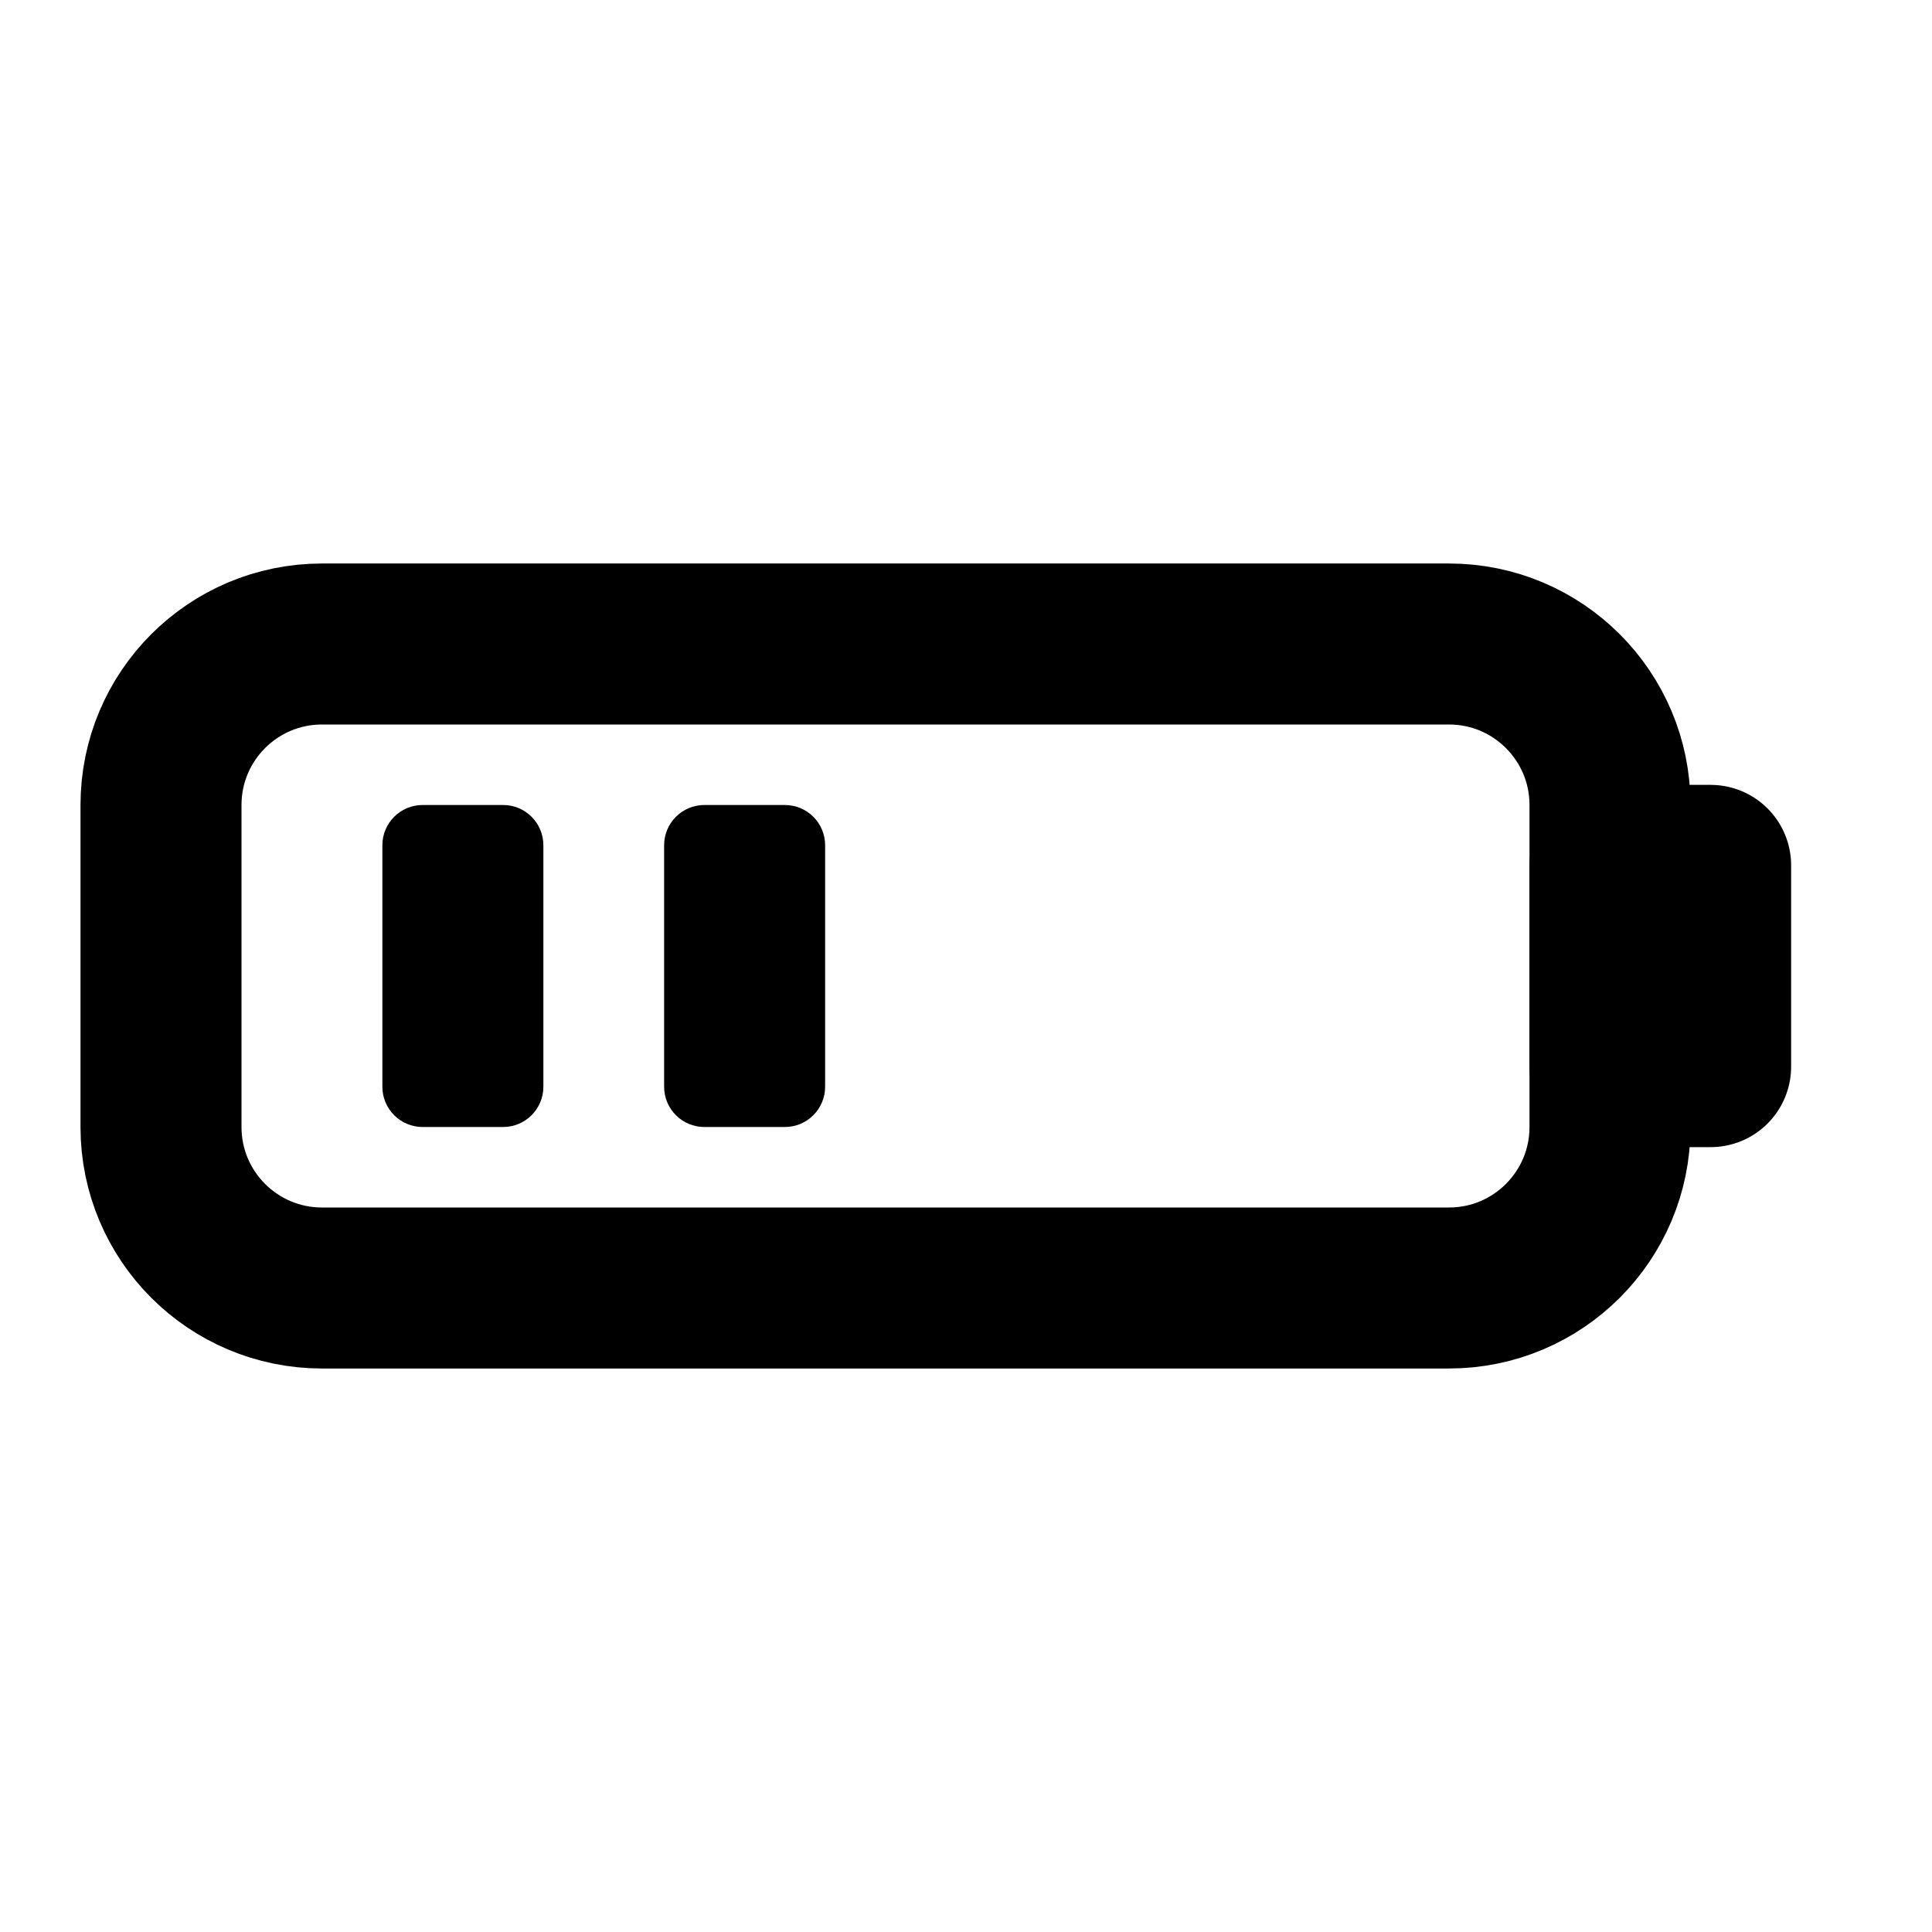
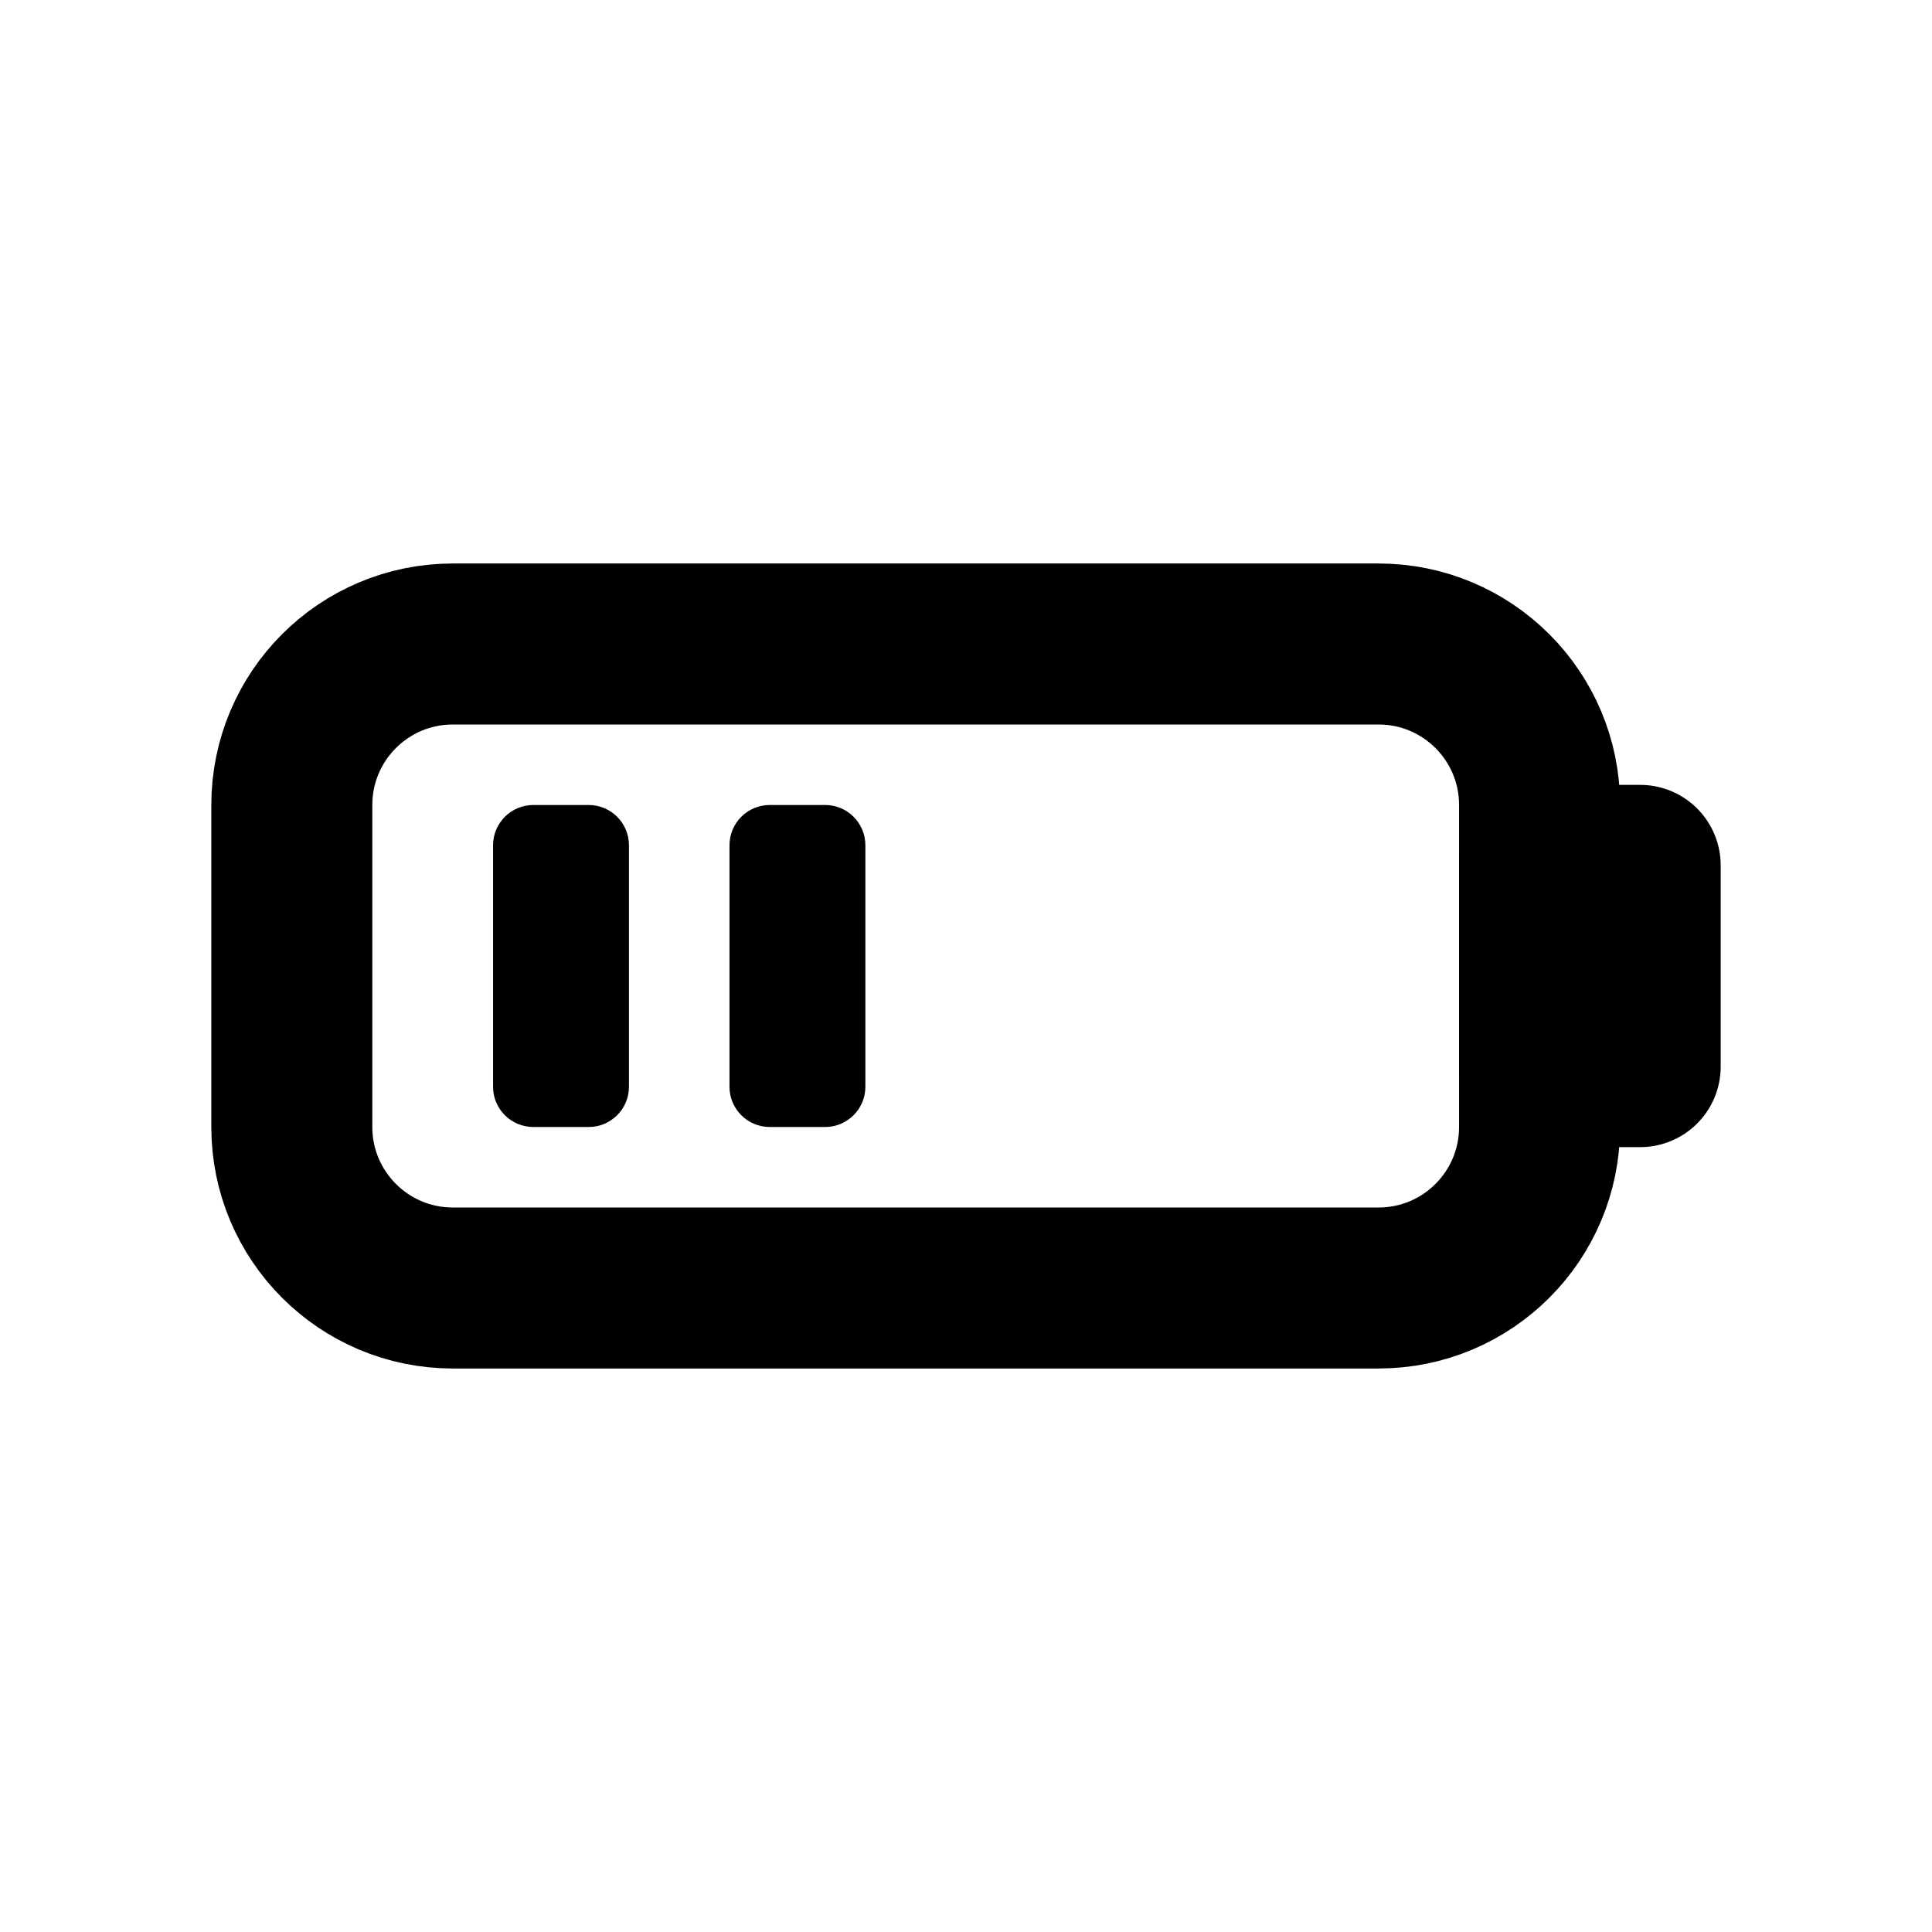
<svg xmlns="http://www.w3.org/2000/svg" width="24" height="24" viewBox="0 0 24 24" fill="none" stroke="currentColor" stroke-width="2" stroke-linecap="round" stroke-linejoin="round">
-   <rect x="2" y="8" width="18" height="8" rx="2" />
-   <path d="M20 10.75h1.25v2.5H20z" fill="currentColor" />
-   <rect x="4.75" y="10" width="2" height="4" rx="0.5" fill="currentColor" stroke="none" />
-   <rect x="8.25" y="10" width="2" height="4" rx="0.5" fill="currentColor" stroke="none" />
+   <rect x="3.625" y="8" width="15.5" height="8" rx="2" />
+   <path d="M19.125 10.75h1.25v2.5h-1.25z" fill="currentColor" />
+   <rect x="6.125" y="10" width="1.688" height="4" rx="0.5" fill="currentColor" stroke="none" />
+   <rect x="9.062" y="10" width="1.688" height="4" rx="0.5" fill="currentColor" stroke="none" />
</svg>
